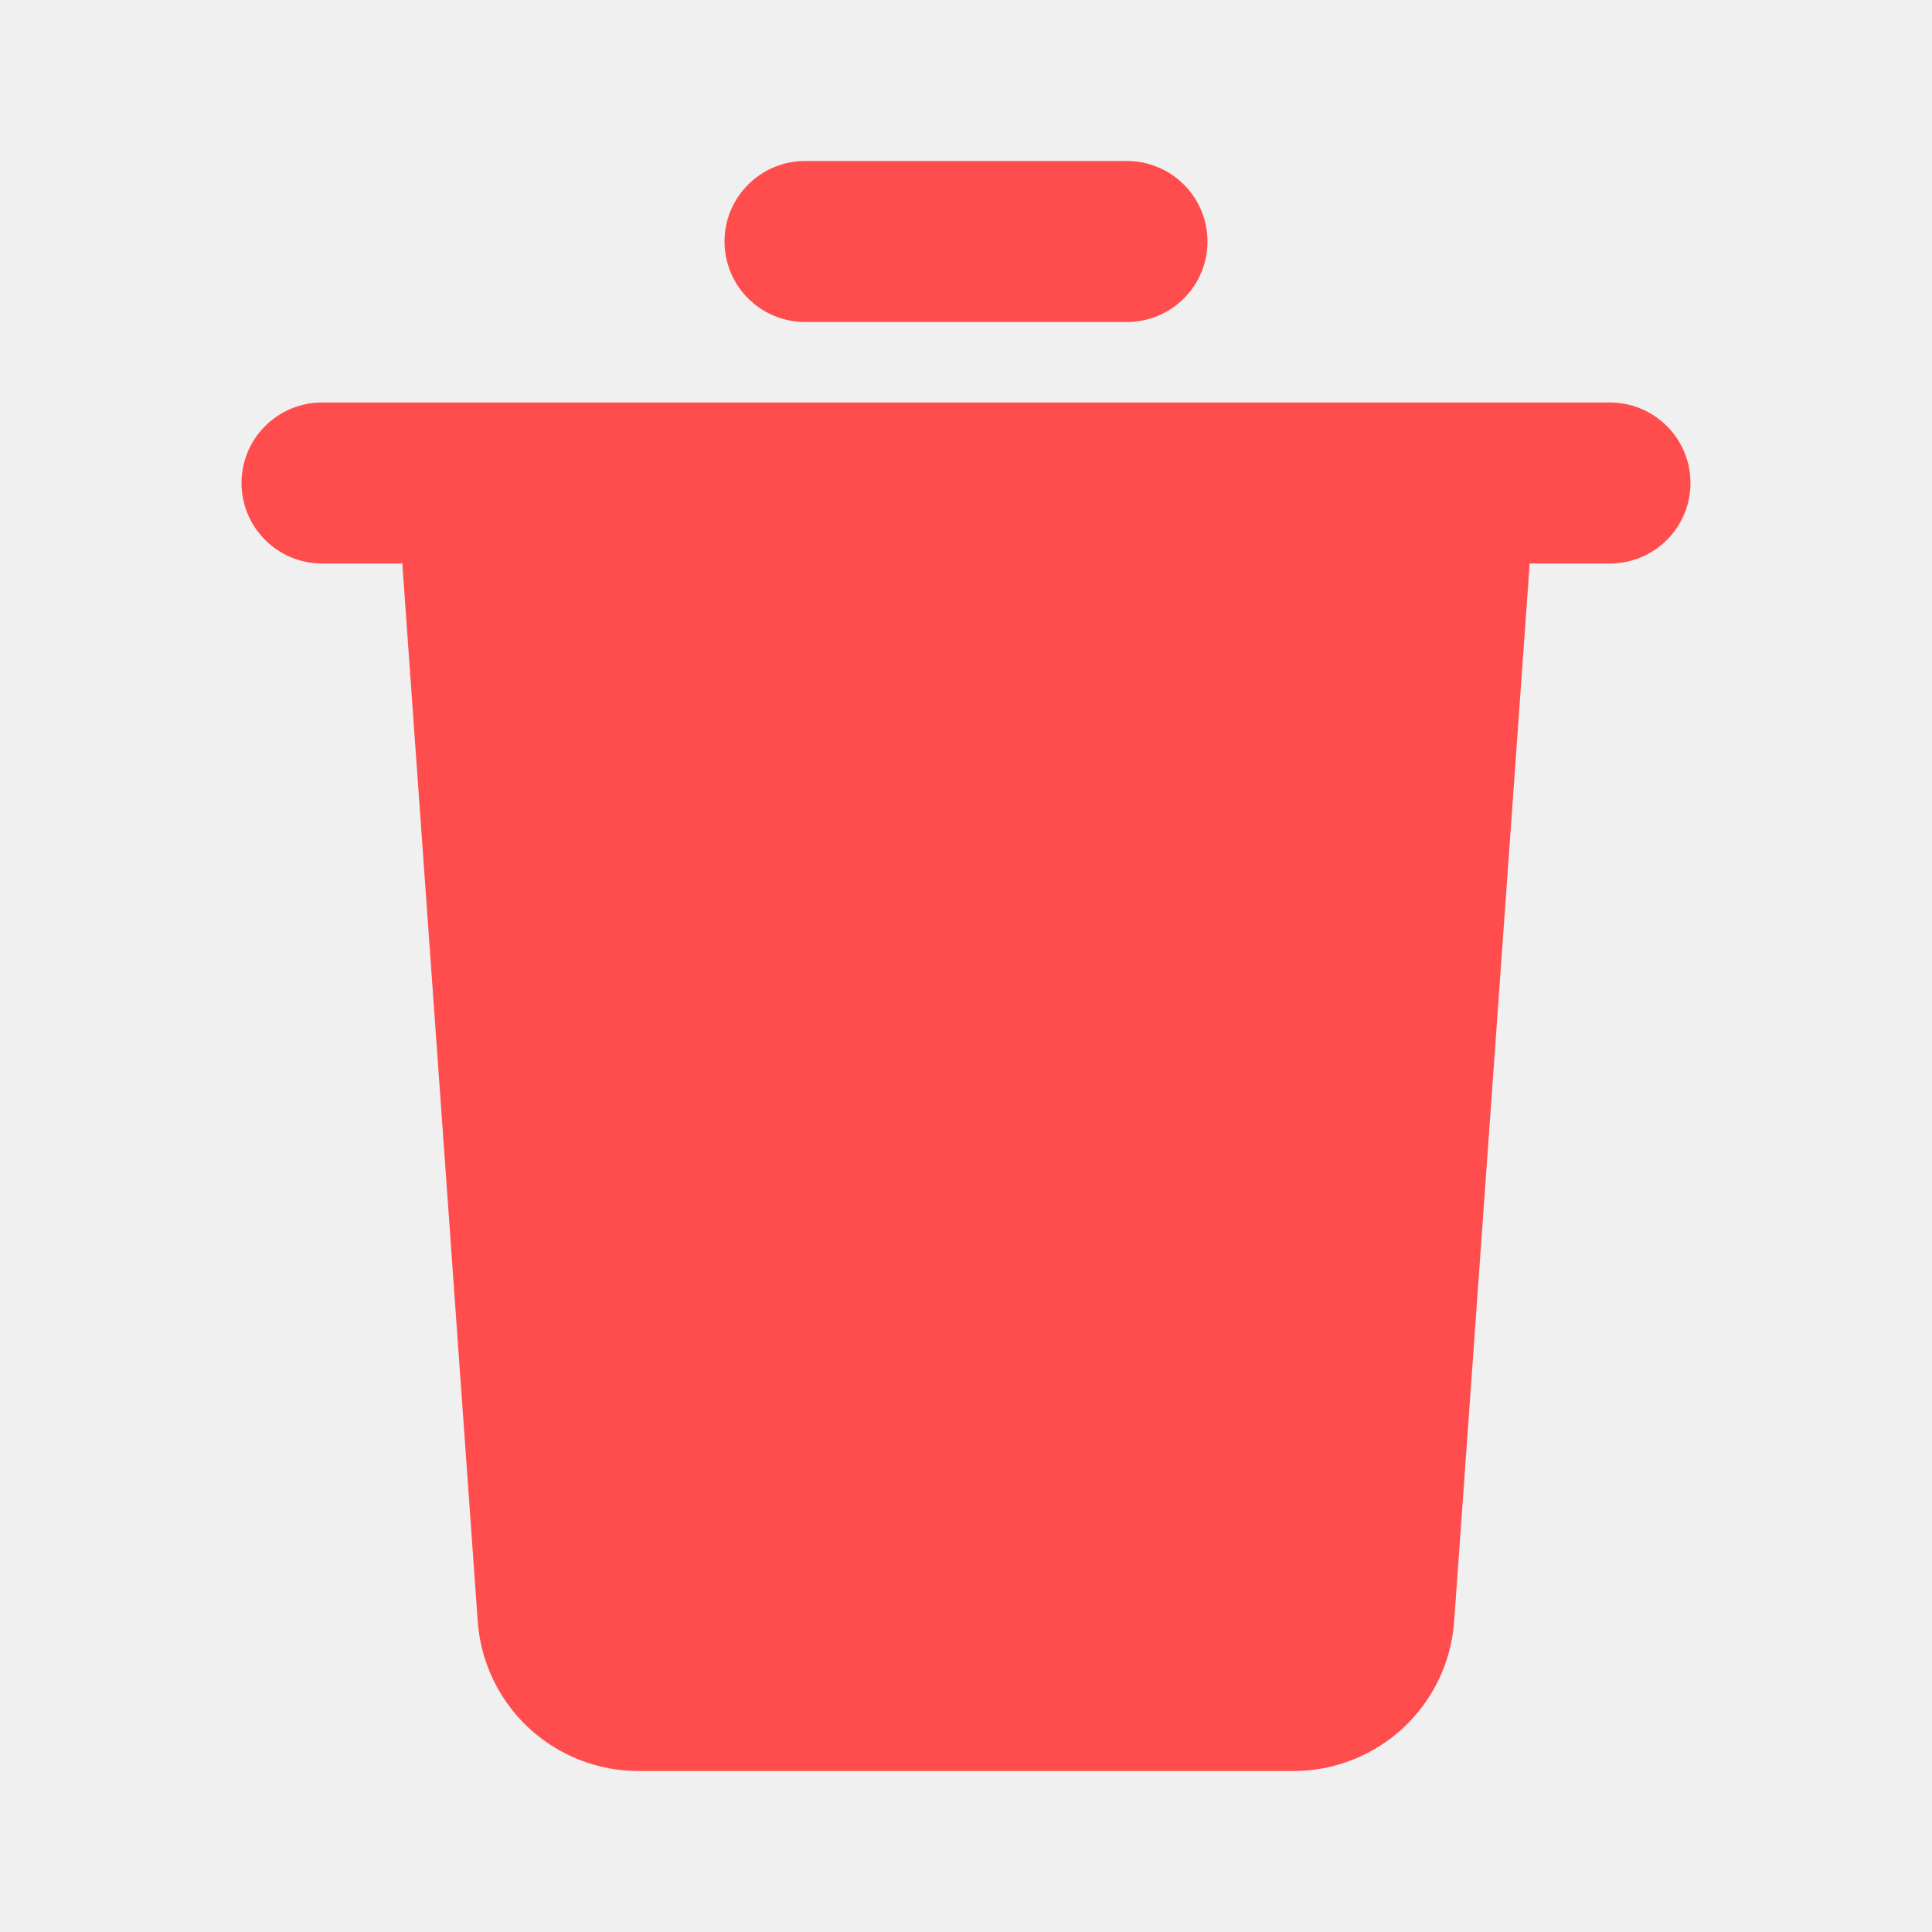
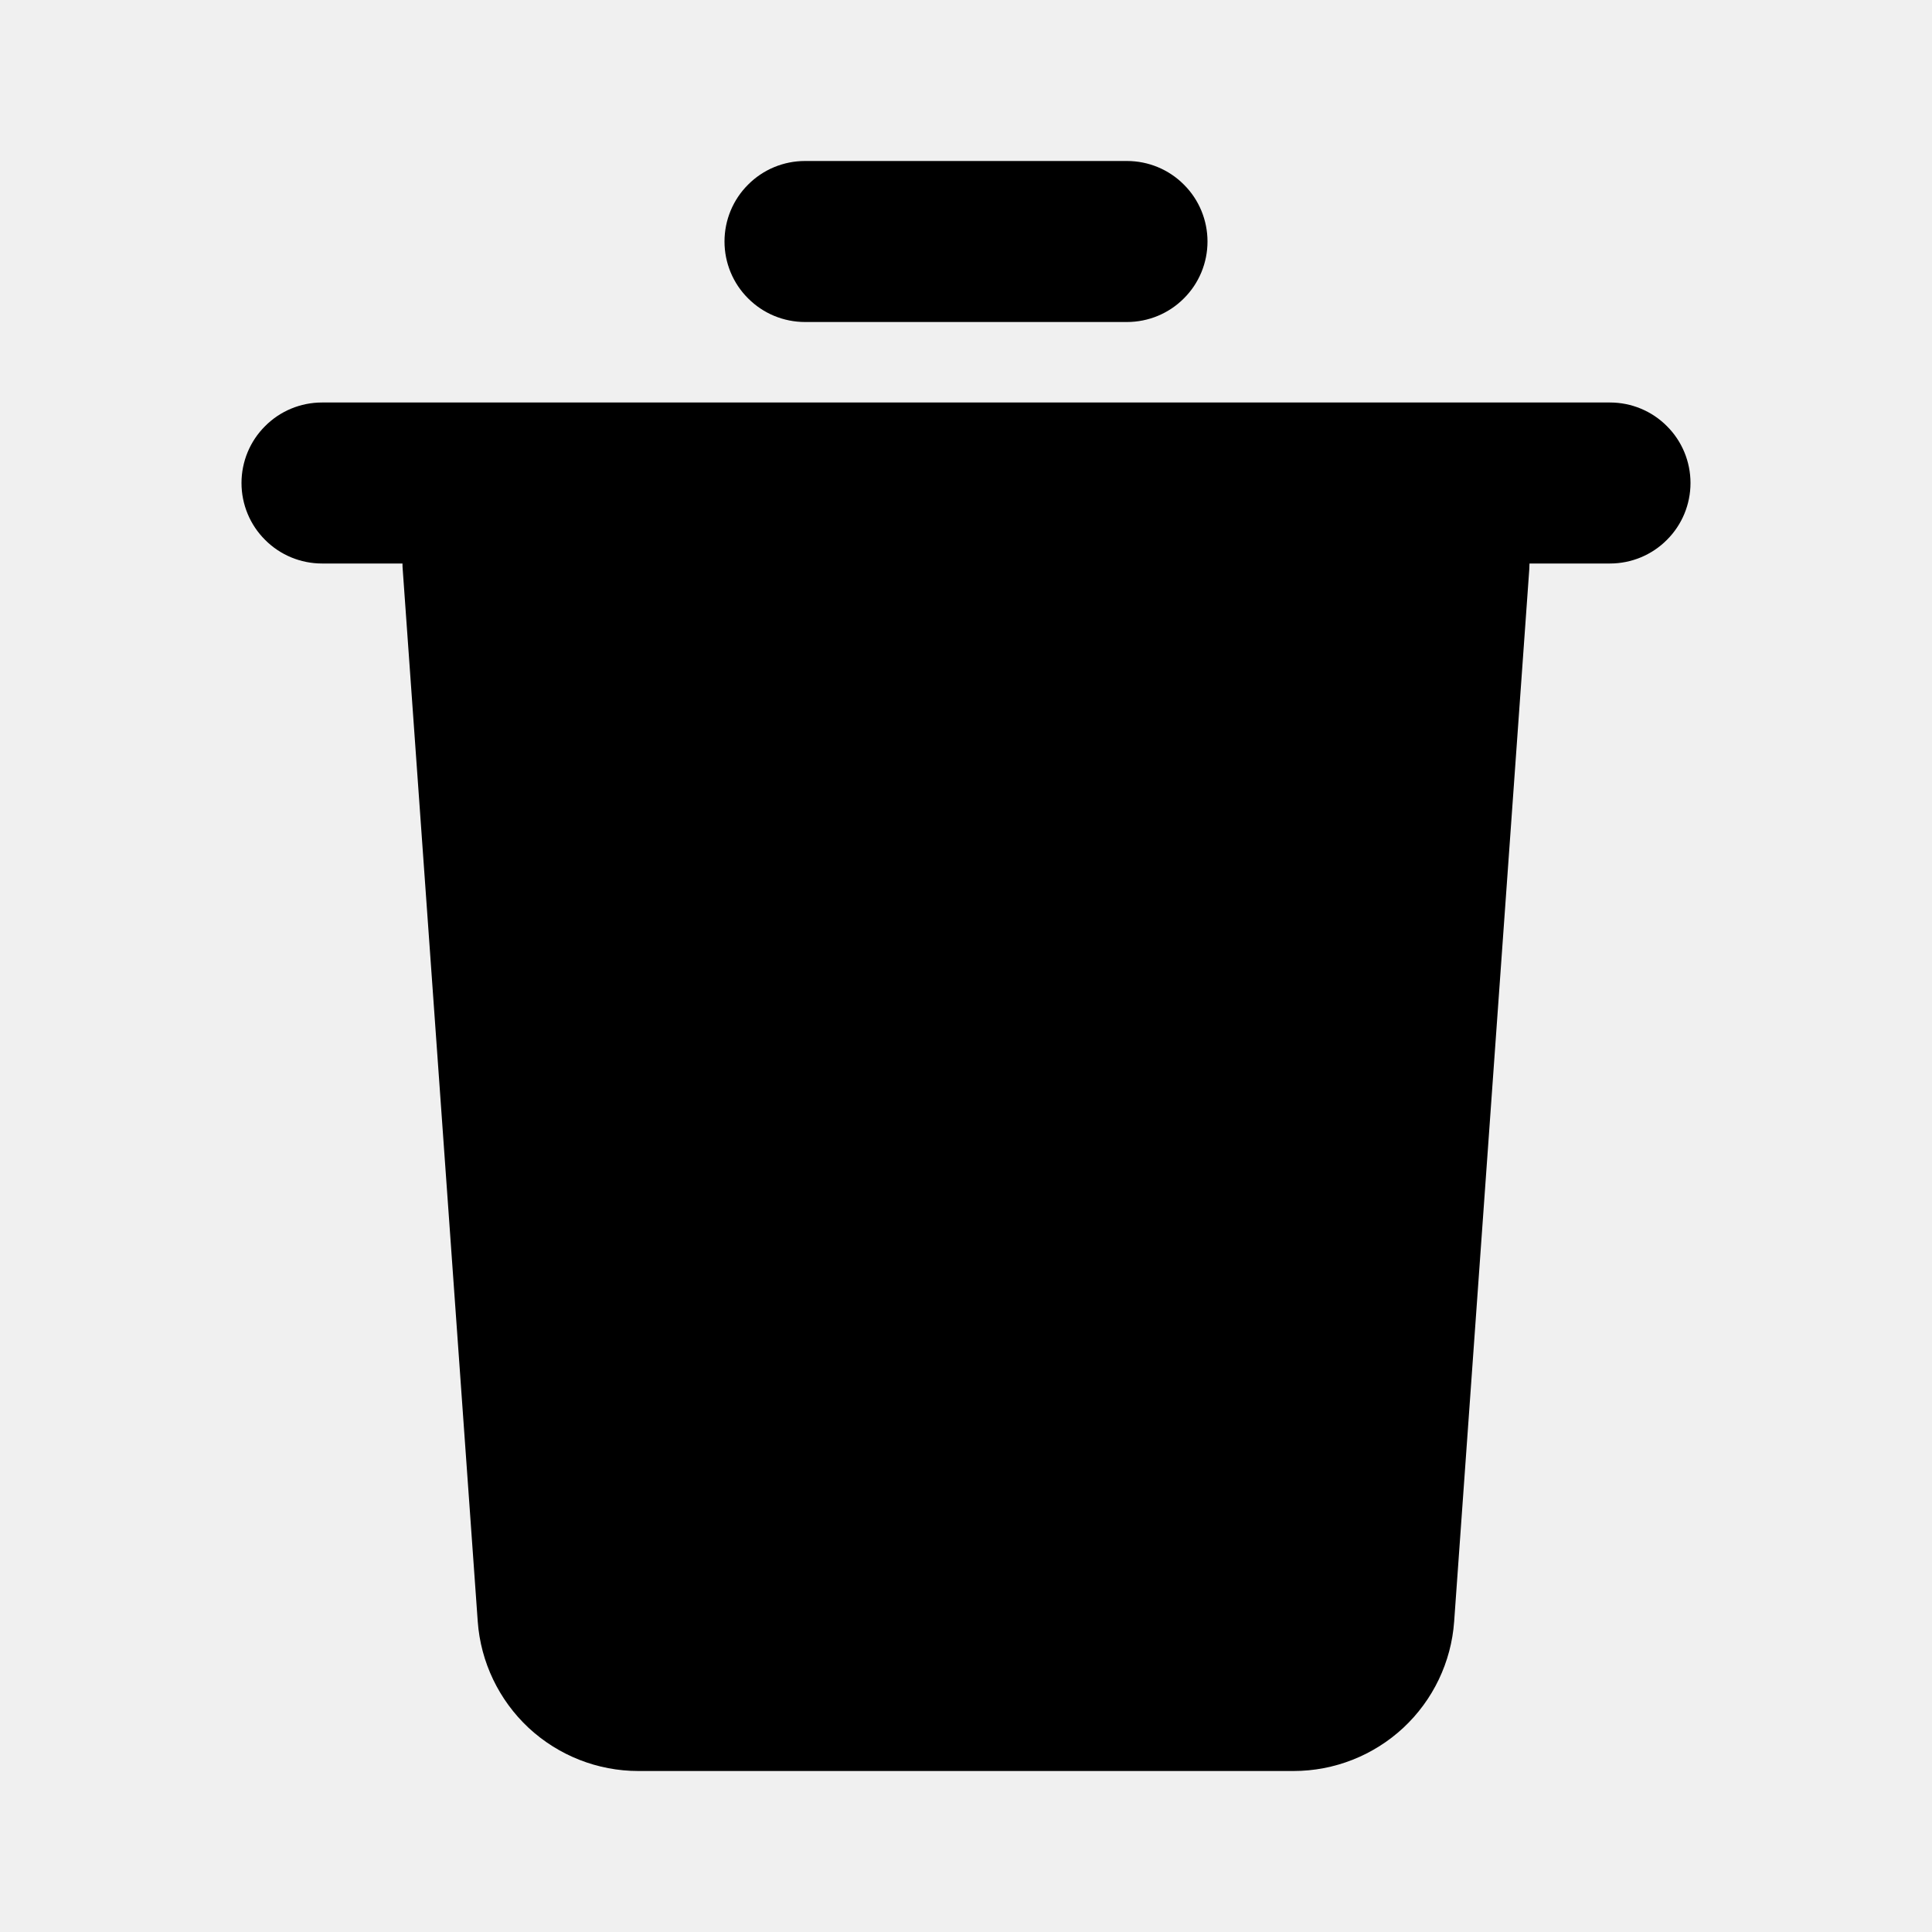
<svg xmlns="http://www.w3.org/2000/svg" width="18" height="18" viewBox="0 0 18 18" fill="none">
  <g clip-path="url(#clip0_1013_92603)">
-     <path d="M15 3.75C15.199 3.75 15.39 3.829 15.53 3.97C15.671 4.11 15.75 4.301 15.75 4.5C15.75 4.699 15.671 4.89 15.53 5.03C15.39 5.171 15.199 5.25 15 5.25H14.25L14.248 5.303L13.548 15.107C13.521 15.485 13.352 15.839 13.074 16.098C12.796 16.356 12.431 16.5 12.052 16.5H5.947C5.568 16.5 5.203 16.356 4.925 16.098C4.648 15.839 4.478 15.485 4.451 15.107L3.752 5.304C3.75 5.286 3.75 5.268 3.75 5.25H3C2.801 5.25 2.61 5.171 2.47 5.03C2.329 4.89 2.25 4.699 2.25 4.5C2.25 4.301 2.329 4.11 2.47 3.97C2.61 3.829 2.801 3.75 3 3.75H15ZM10.5 1.5C10.699 1.5 10.89 1.579 11.03 1.72C11.171 1.86 11.25 2.051 11.25 2.25C11.25 2.449 11.171 2.64 11.03 2.78C10.89 2.921 10.699 3 10.5 3H7.5C7.301 3 7.11 2.921 6.97 2.78C6.829 2.64 6.75 2.449 6.75 2.25C6.75 2.051 6.829 1.86 6.97 1.72C7.11 1.579 7.301 1.5 7.5 1.5H10.5Z" fill="#FF4D4D" />
+     <path d="M15 3.75C15.199 3.75 15.39 3.829 15.53 3.97C15.671 4.11 15.75 4.301 15.75 4.5C15.75 4.699 15.671 4.89 15.53 5.03C15.39 5.171 15.199 5.25 15 5.25H14.25L14.248 5.303L13.548 15.107C13.521 15.485 13.352 15.839 13.074 16.098C12.796 16.356 12.431 16.5 12.052 16.5H5.947C5.568 16.5 5.203 16.356 4.925 16.098C4.648 15.839 4.478 15.485 4.451 15.107L3.752 5.304C3.75 5.286 3.75 5.268 3.75 5.25H3C2.801 5.25 2.61 5.171 2.47 5.03C2.329 4.89 2.25 4.699 2.25 4.5C2.25 4.301 2.329 4.11 2.47 3.97C2.61 3.829 2.801 3.75 3 3.75H15ZM10.5 1.5C10.699 1.5 10.89 1.579 11.03 1.72C11.171 1.86 11.25 2.051 11.25 2.25C11.25 2.449 11.171 2.64 11.03 2.78C10.89 2.921 10.699 3 10.5 3H7.5C7.301 3 7.11 2.921 6.97 2.78C6.829 2.64 6.75 2.449 6.75 2.25C6.75 2.051 6.829 1.86 6.97 1.72C7.11 1.579 7.301 1.5 7.5 1.5H10.5Z" fill="#000" />
  </g>
  <defs>
    <clipPath id="clip0_1013_92603">
-       <rect width="18" height="18" fill="white" />
+       <rect width="18" height="18" fill="black" />
    </clipPath>
  </defs>
</svg>
